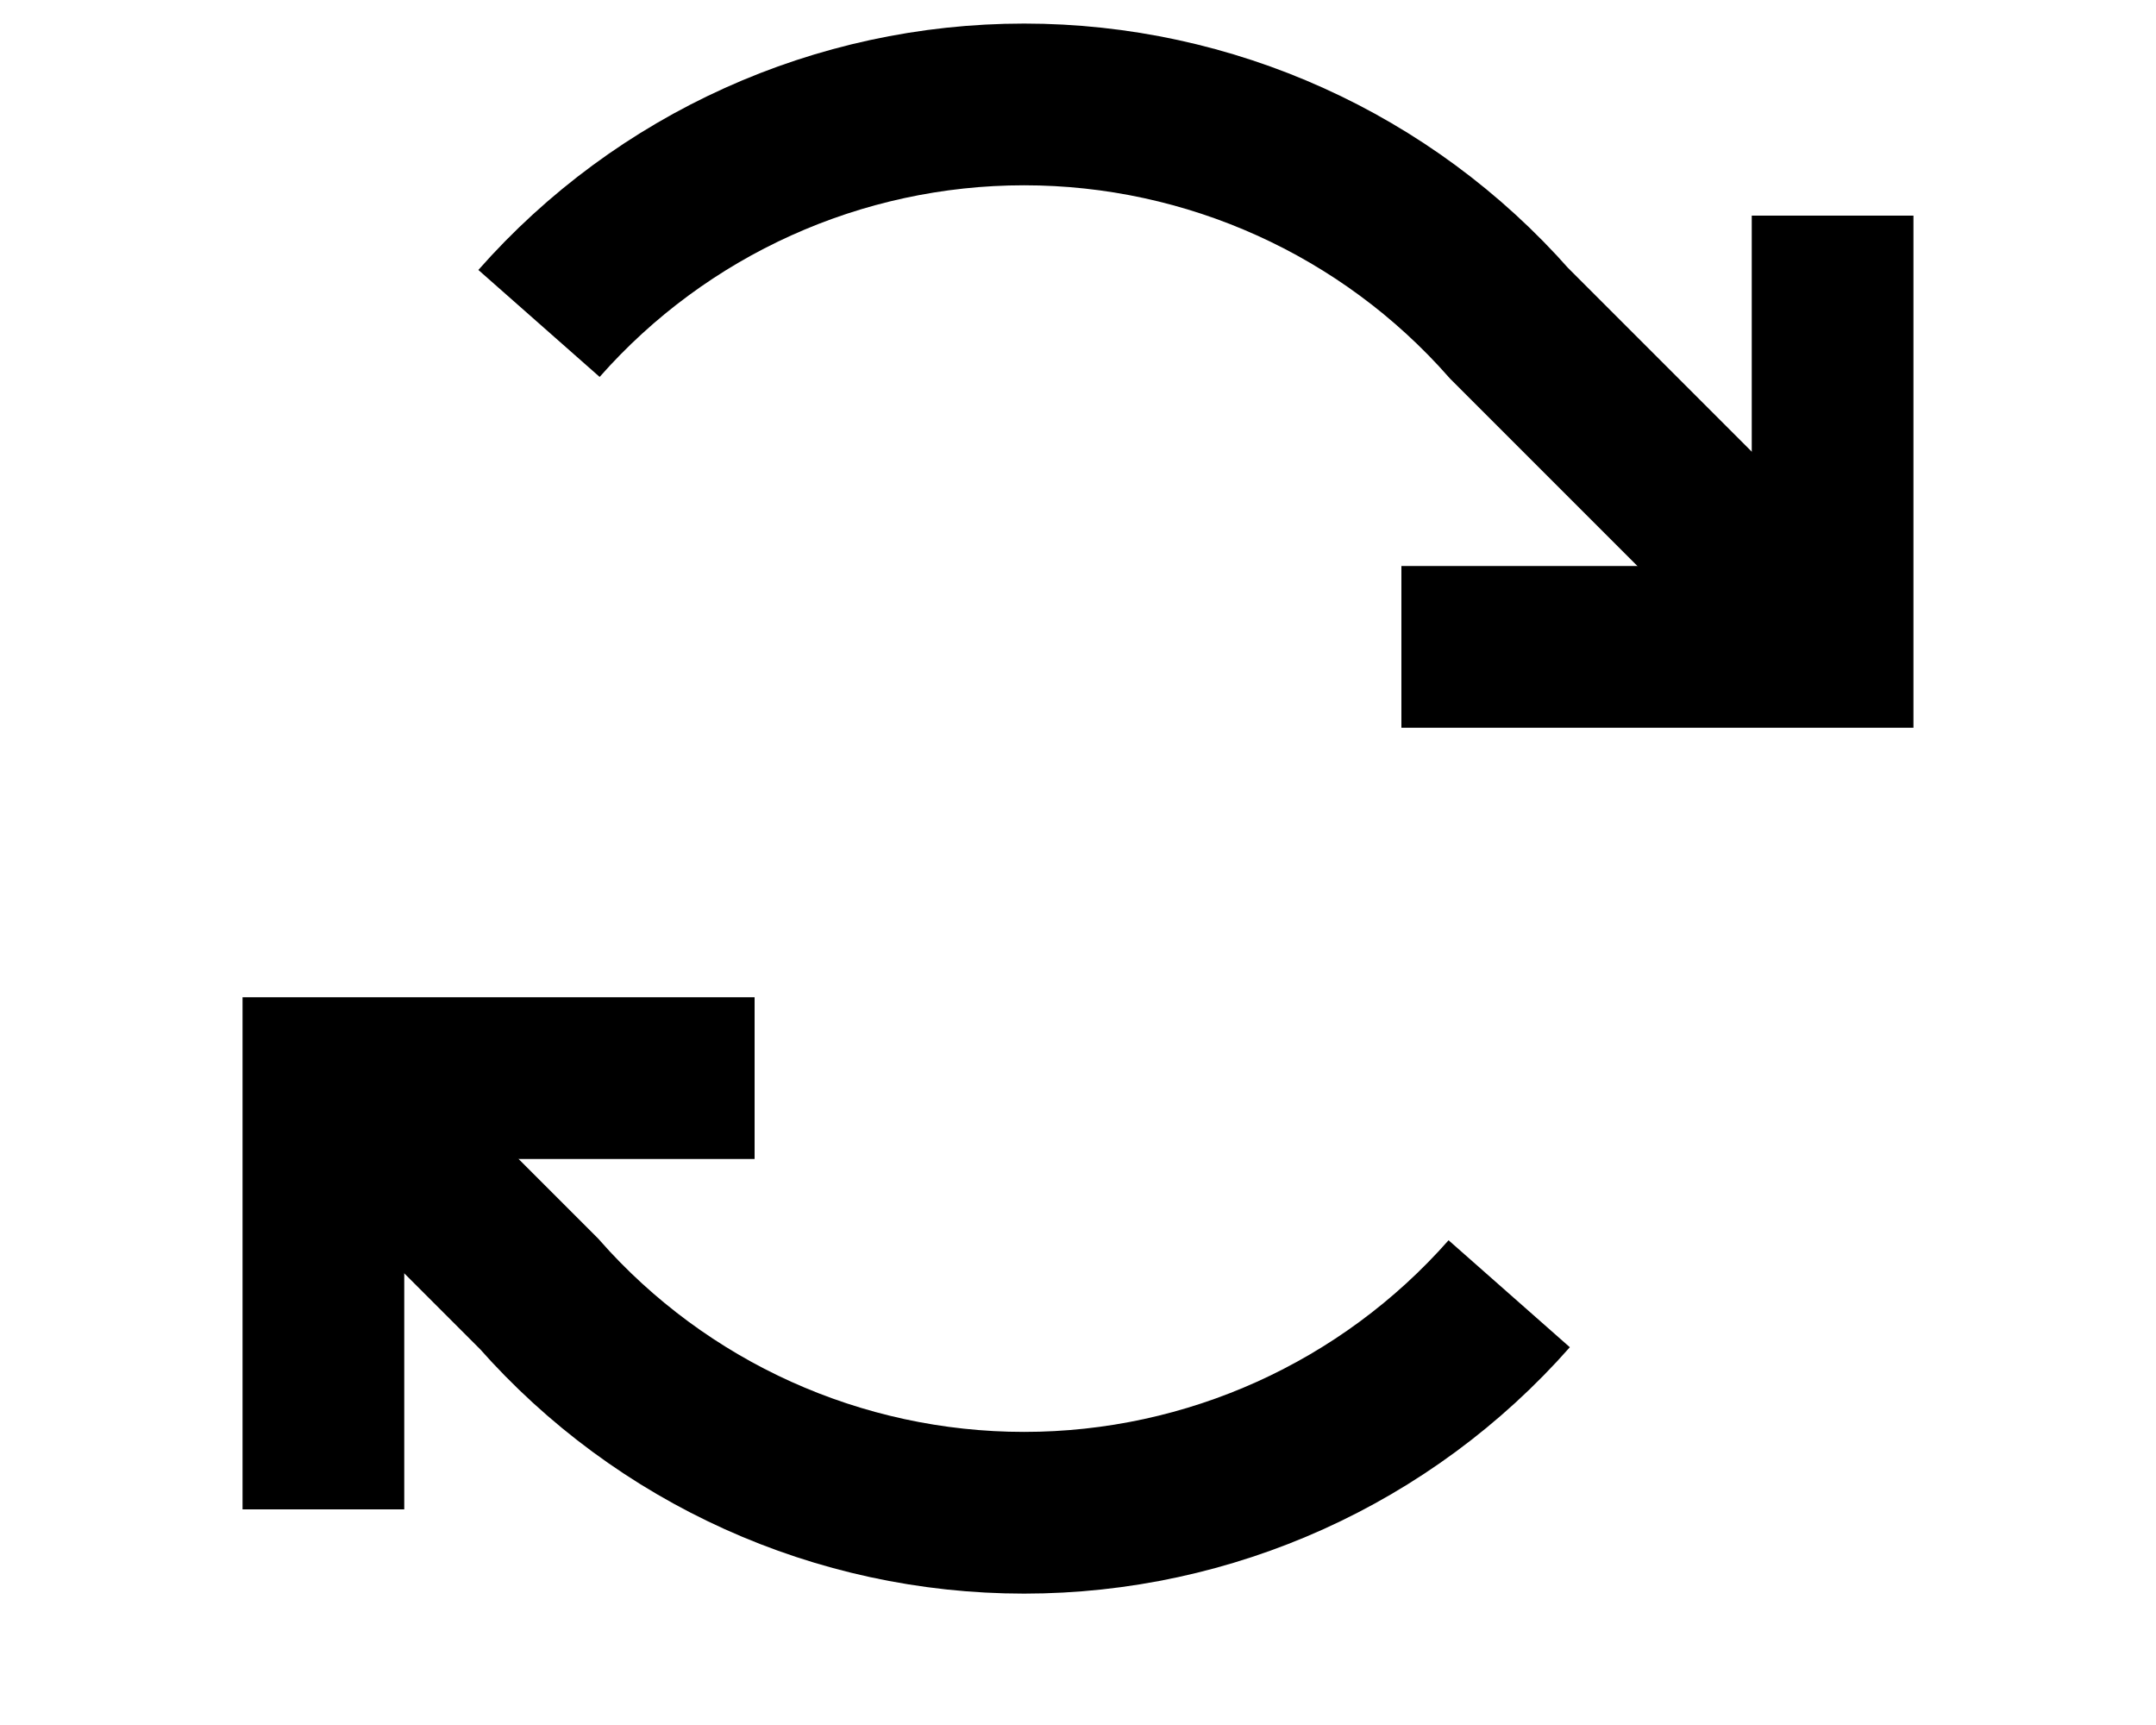
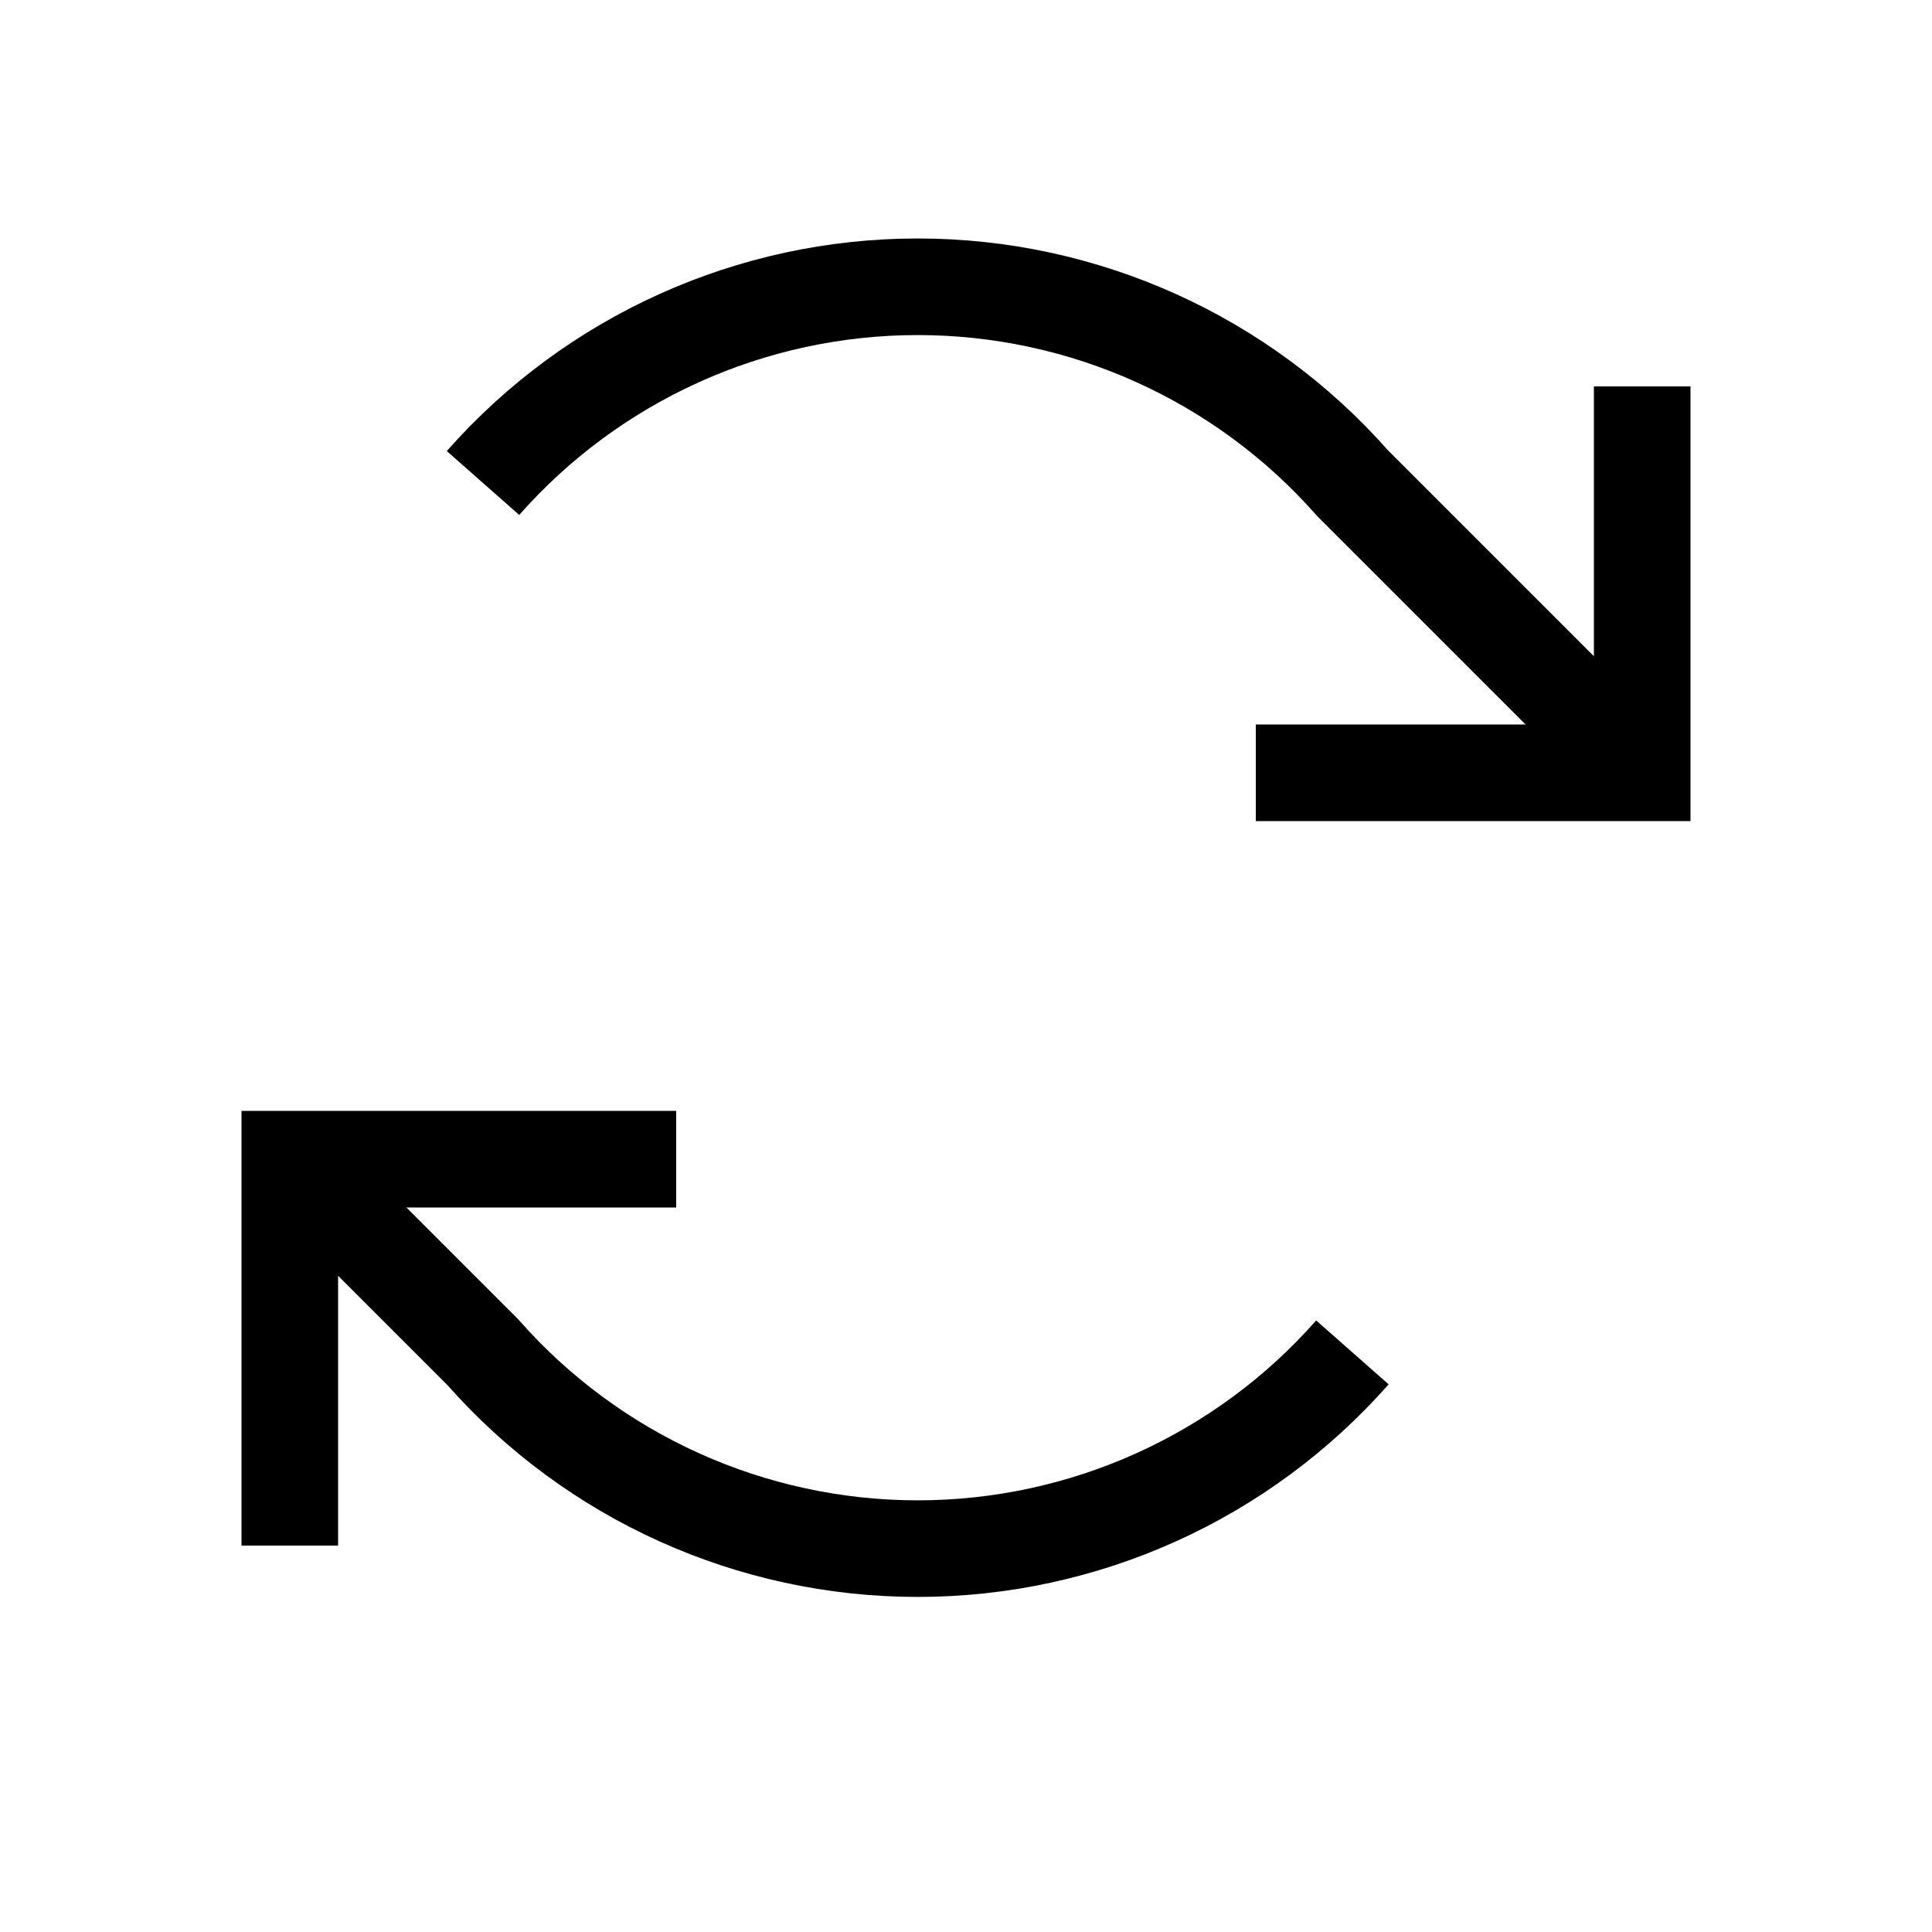
- <svg xmlns="http://www.w3.org/2000/svg" viewBox="0 1 10 8">
-   <polyline points="6.5 4 8.5 4 8.5 2" fill="none" stroke="black" stroke-width="0.75" />
-   <path d="M8.5 4 L 7 2.5 A 3 3 0 0 0 2.5 2.5" fill="none" stroke="black" stroke-width="0.75" />
-   <polyline points="3.5 6 1.5 6 1.5 8" fill="none" stroke="black" stroke-width="0.75" />
-   <path d="M1.5 6 L 2.5 7 A 3 3 0 0 0 7 7" fill="none" stroke="black" stroke-width="0.75" />
+ <svg xmlns="http://www.w3.org/2000/svg" viewBox="0 0 10 10">
+   <polyline points="6.5 4 8.5 4 8.5 2" fill="none" stroke="black" stroke-width="0.5" />
+   <path d="M8.5 4 L 7 2.5 A 3 3 0 0 0 2.5 2.5" fill="none" stroke="black" stroke-width="0.5" />
+   <polyline points="3.5 6 1.5 6 1.5 8" fill="none" stroke="black" stroke-width="0.5" />
+   <path d="M1.5 6 L 2.5 7 A 3 3 0 0 0 7 7" fill="none" stroke="black" stroke-width="0.5" />
</svg>
